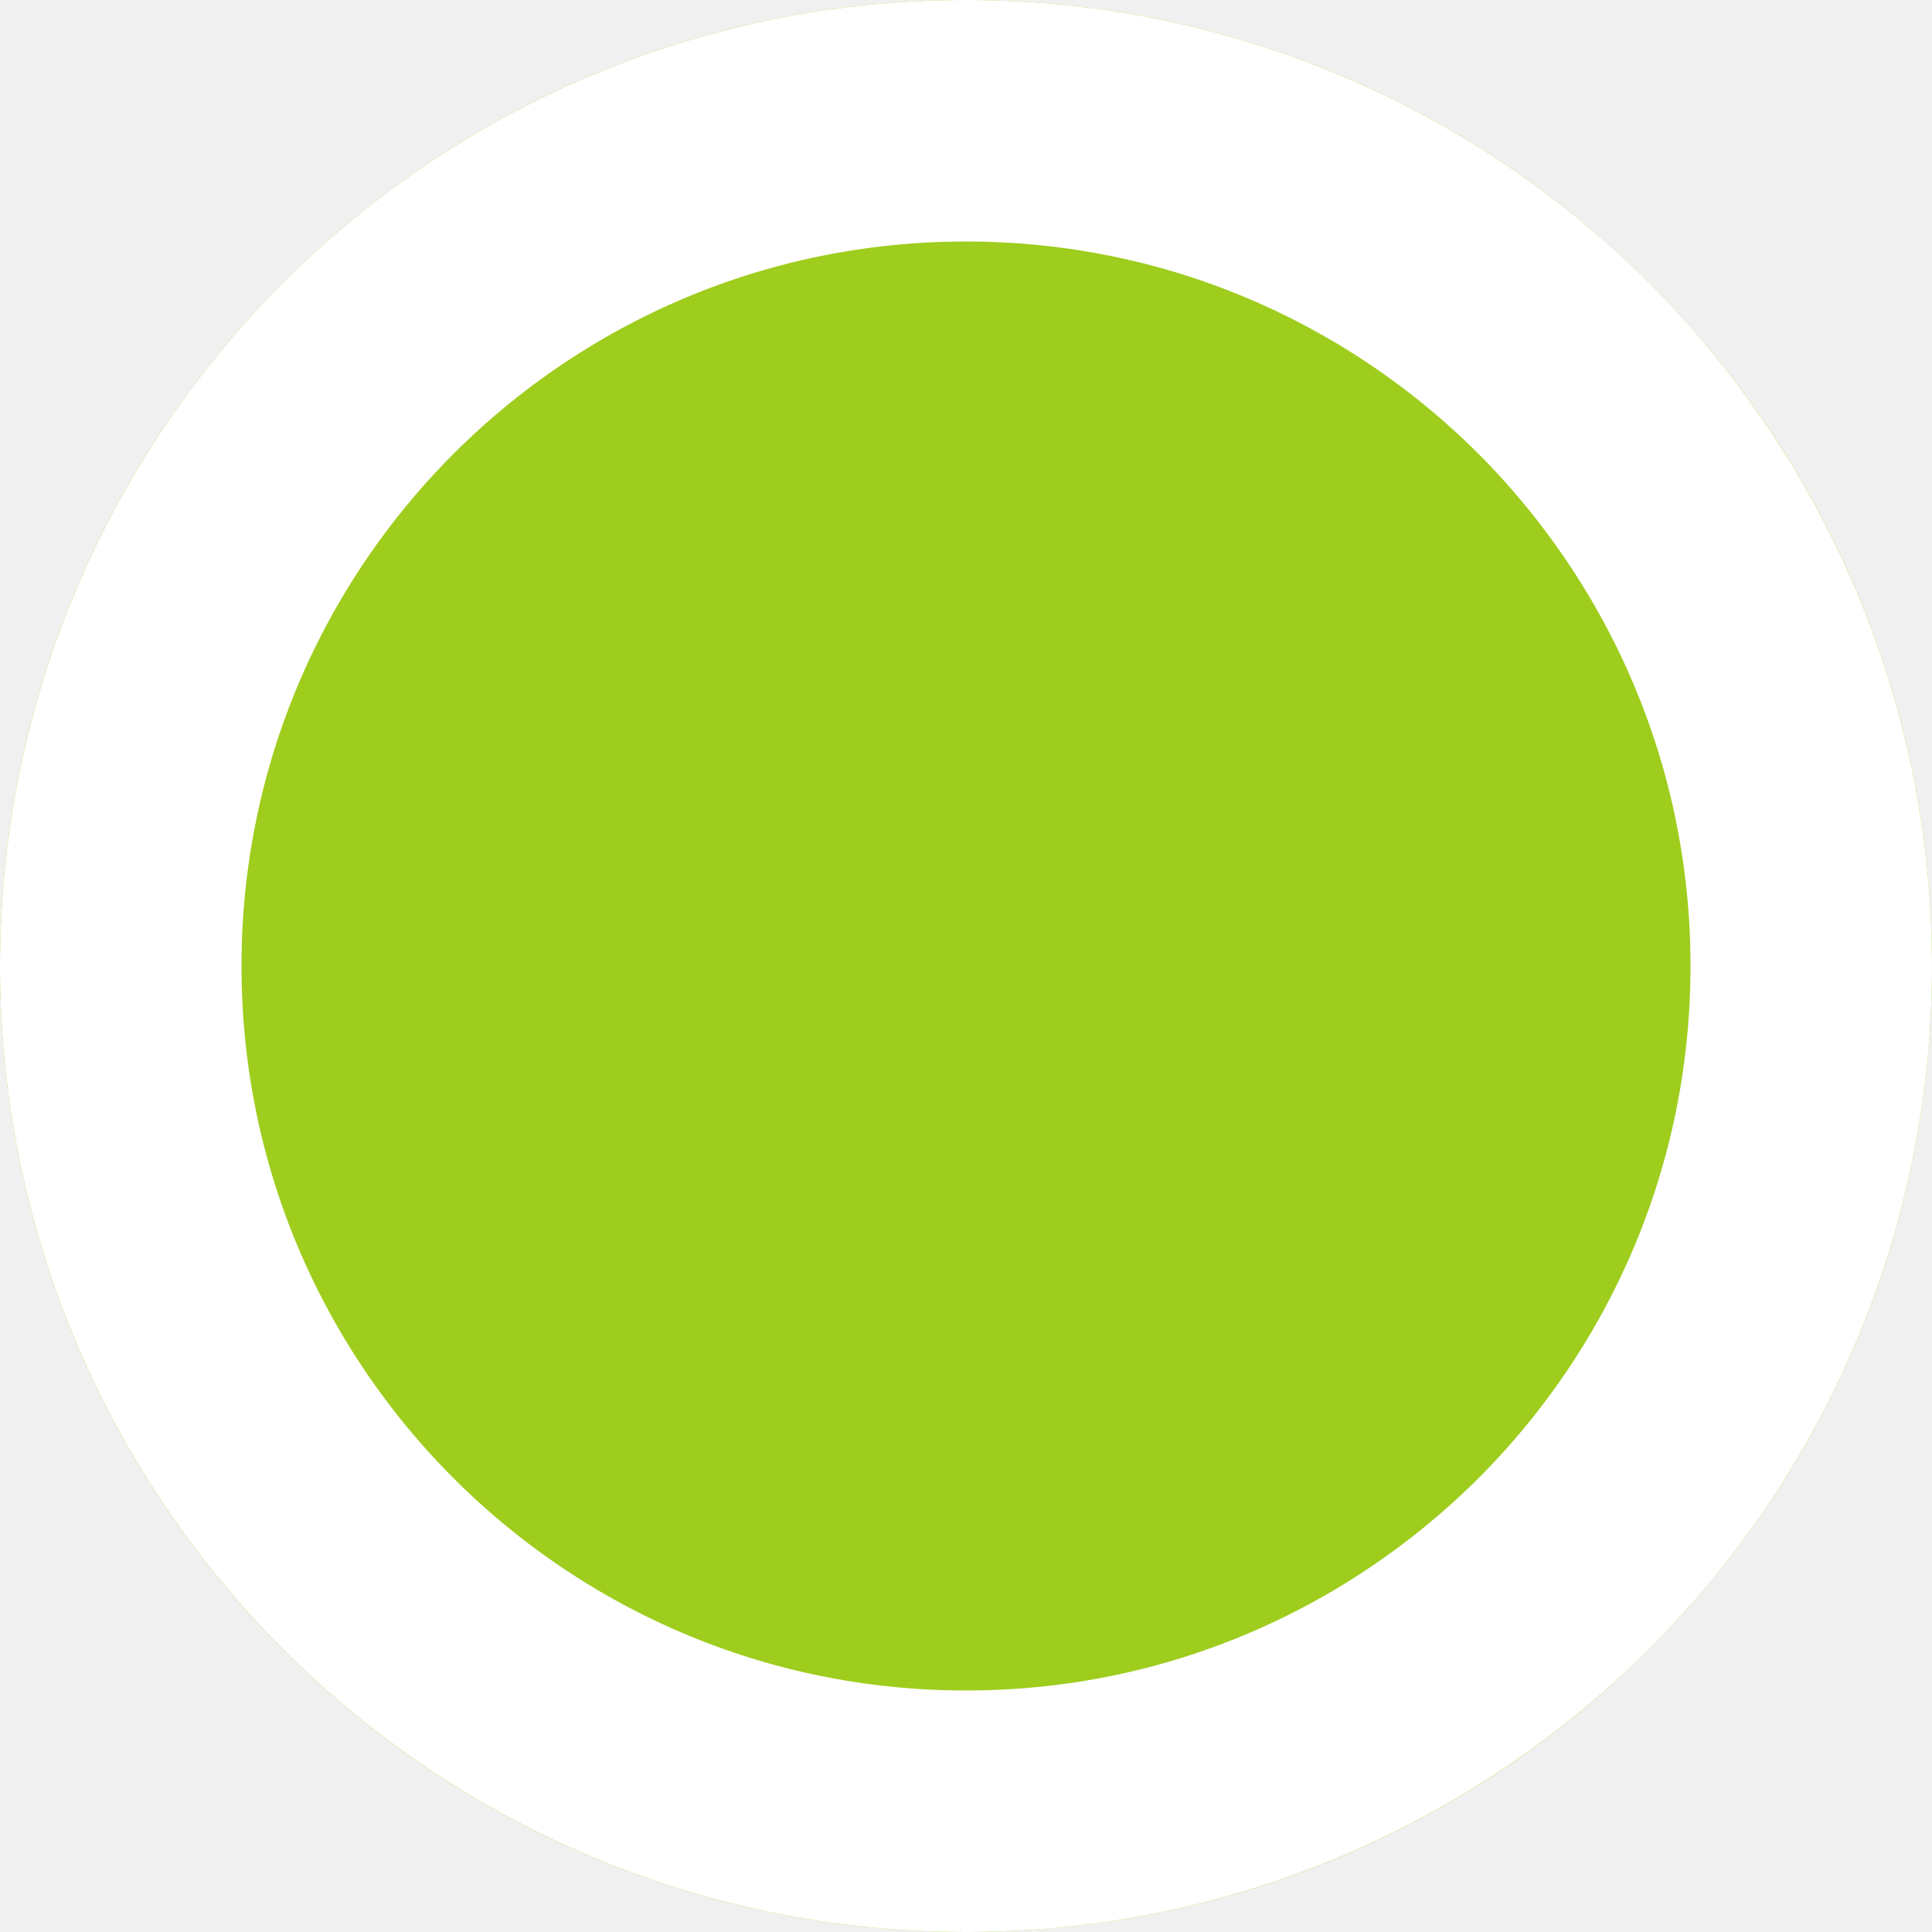
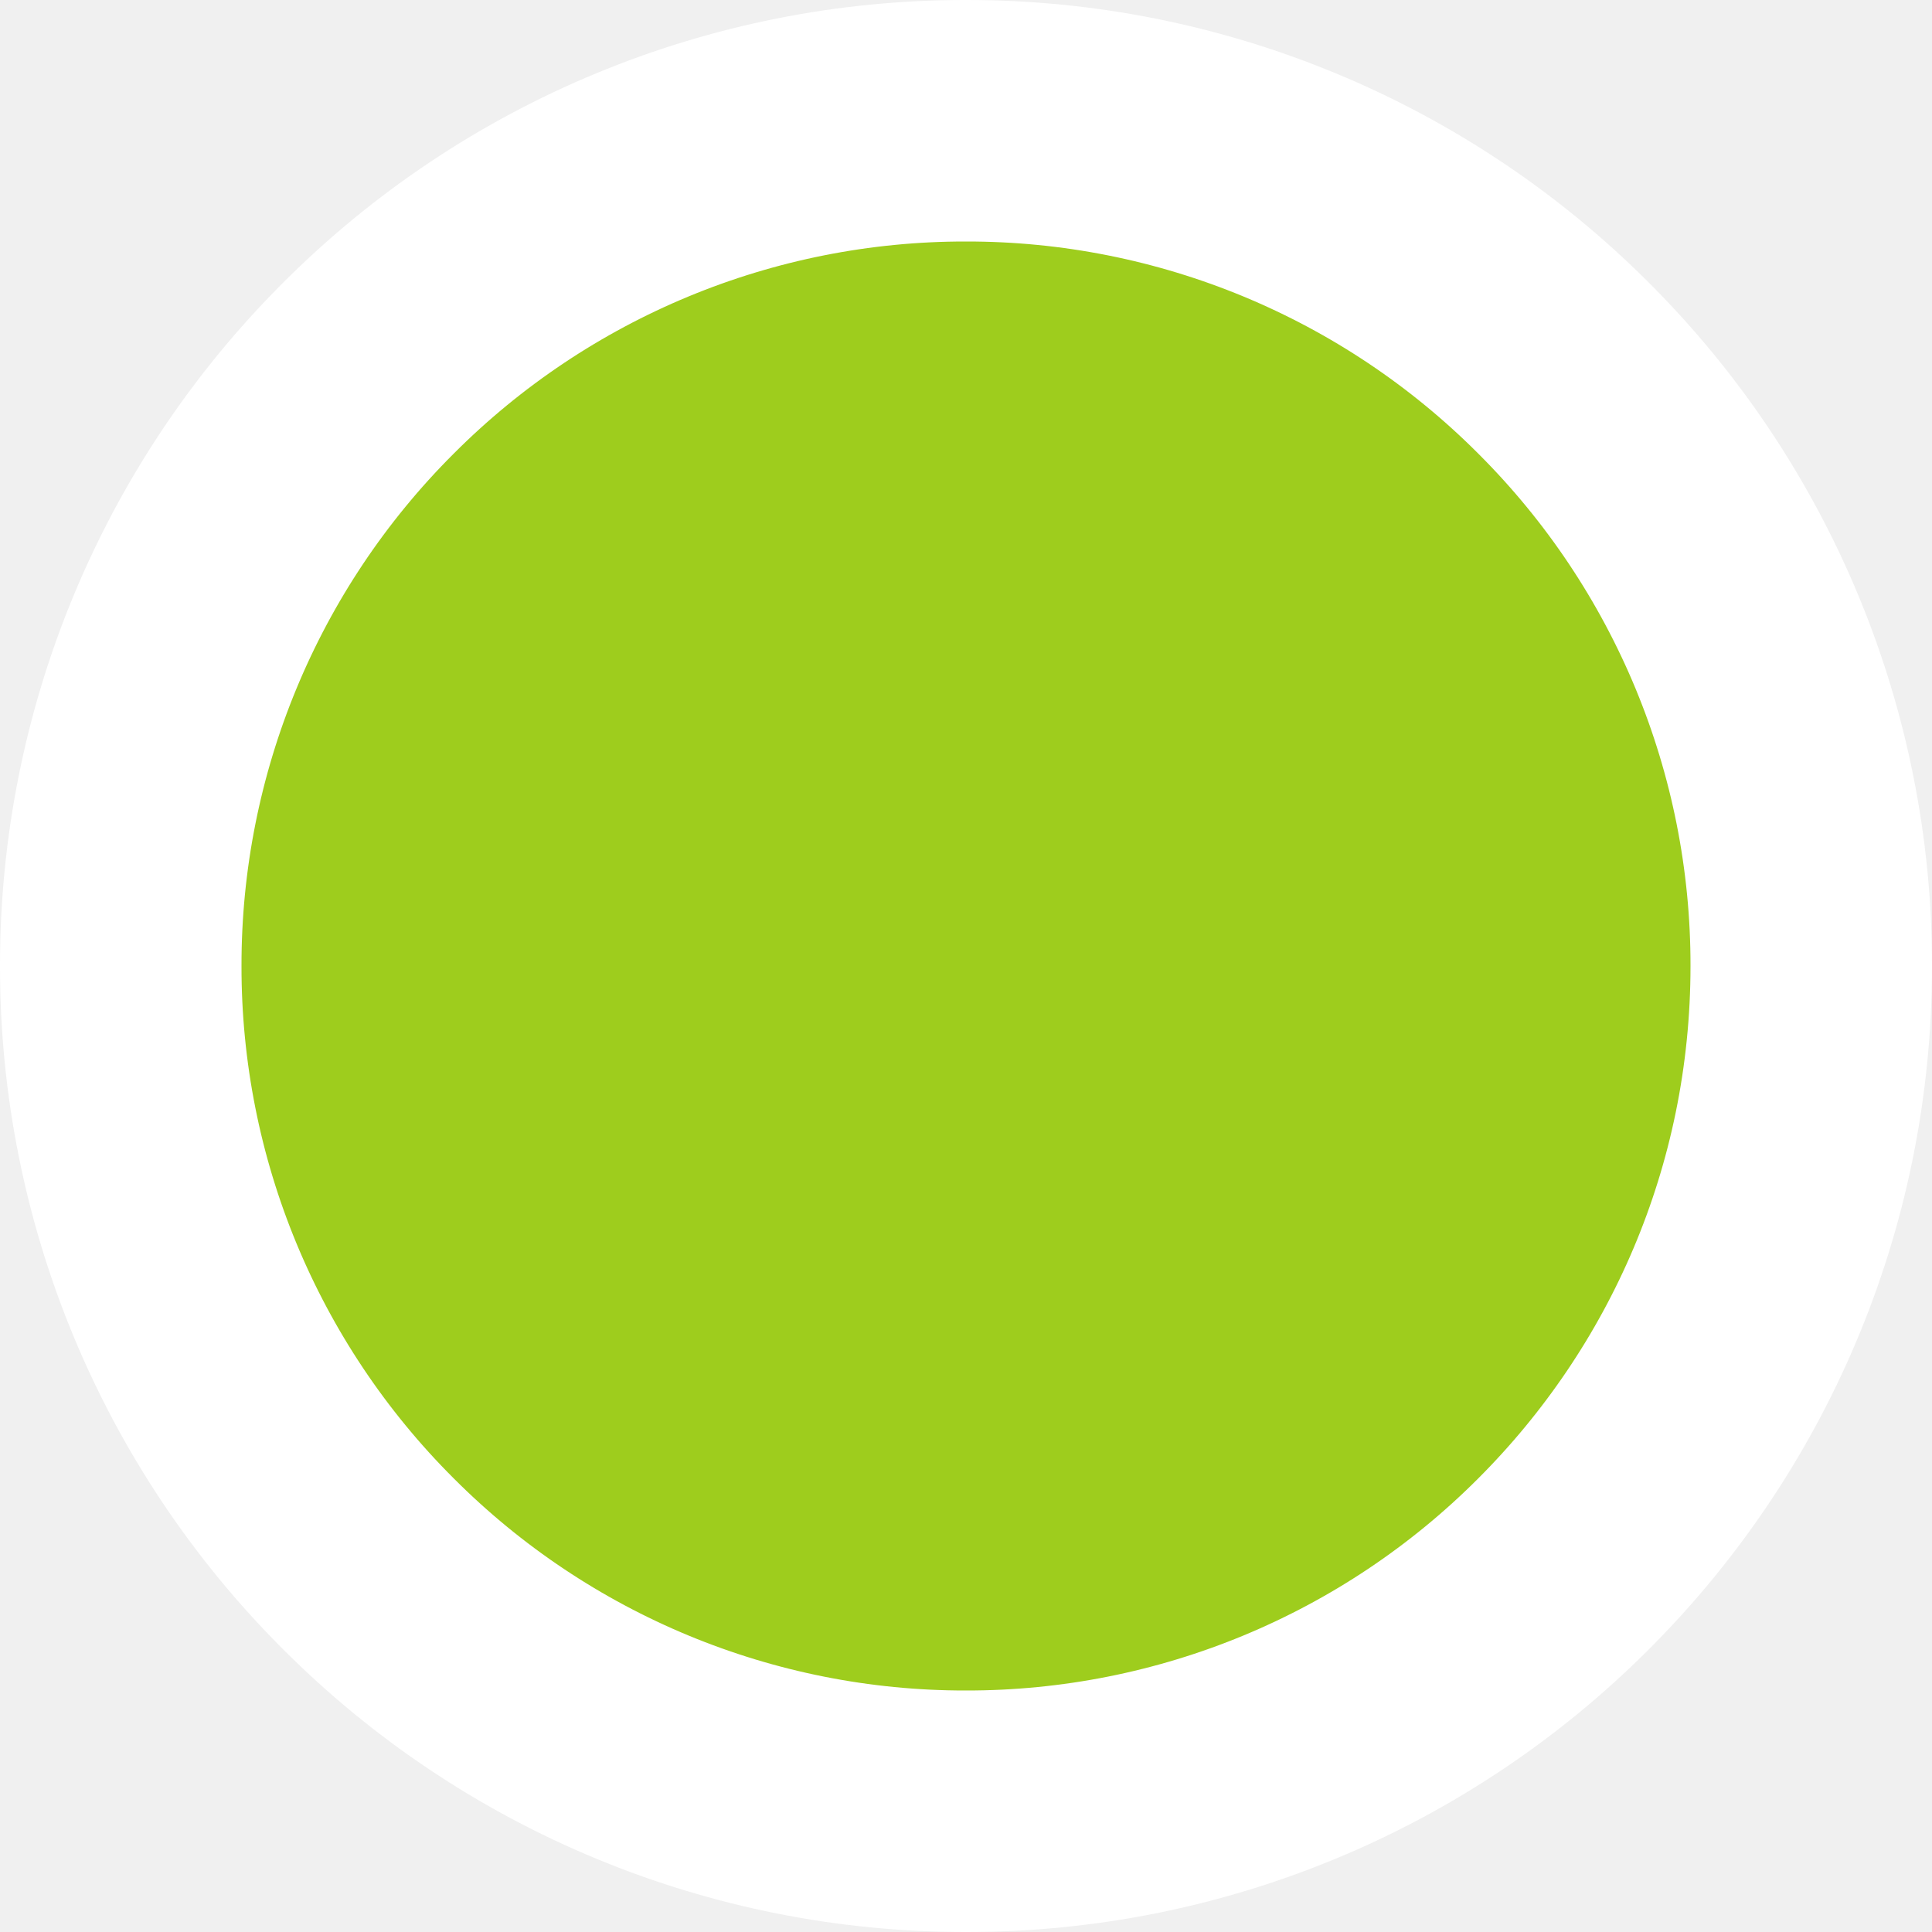
- <svg xmlns="http://www.w3.org/2000/svg" width="8" height="8" viewBox="0 0 8 8" version="1.1" id="svg16">
-   <defs id="defs20" />
-   <g fill="none" fill-rule="evenodd" id="g14">
-     <g id="g12">
-       <g id="g10">
-         <g id="g8">
-           <g id="g6">
-             <path fill="#9ECD1D" d="M4 8C1.79 8 0 6.21 0 4c0-2.209 1.79-4 4-4 2.209 0 4 1.791 4 4 0 2.21-1.791 4-4 4z" transform="translate(-32, -327) translate(0, 200) translate(0, 90) translate(32, 37)" id="path2" />
-             <path stroke="#FFF" d="M4 .5c.966 0 1.841.392 2.475 1.025C7.108 2.16 7.5 3.034 7.5 4c0 .967-.392 1.842-1.025 2.475C5.84 7.108 4.966 7.5 4 7.5c-.967 0-1.842-.392-2.475-1.025C.892 5.842.5 4.967.5 4c0-.966.392-1.842 1.025-2.475C2.158.892 3.033.5 4 .5z" transform="translate(-32, -327) translate(0, 200) translate(0, 90) translate(32, 37)" id="path4" />
-           </g>
-         </g>
-       </g>
-     </g>
+ <svg xmlns="http://www.w3.org/2000/svg" width="8" height="8" version="1.1" id="svg8">
+   <defs id="defs12" />
+   <g fill="none" fill-rule="evenodd" id="g6">
+     <path d="m 3.989,7.033 a 3.018,3.031 0 1 1 0,-6.062 3.018,3.031 0 0 1 0,6.062 z" fill="#9ecd1d" id="path2" style="stroke-width:0.756" />
+     <path d="M4 .5a3.49 3.49 0 0 1 2.475 1.025A3.489 3.489 0 0 1 7.5 4c0 .967-.392 1.842-1.025 2.475A3.49 3.49 0 0 1 4 7.5a3.489 3.489 0 0 1-2.475-1.025A3.49 3.49 0 0 1 .5 4a3.49 3.49 0 0 1 1.025-2.475A3.489 3.489 0 0 1 4 .5z" stroke="#FFF" id="path4" />
  </g>
</svg>
